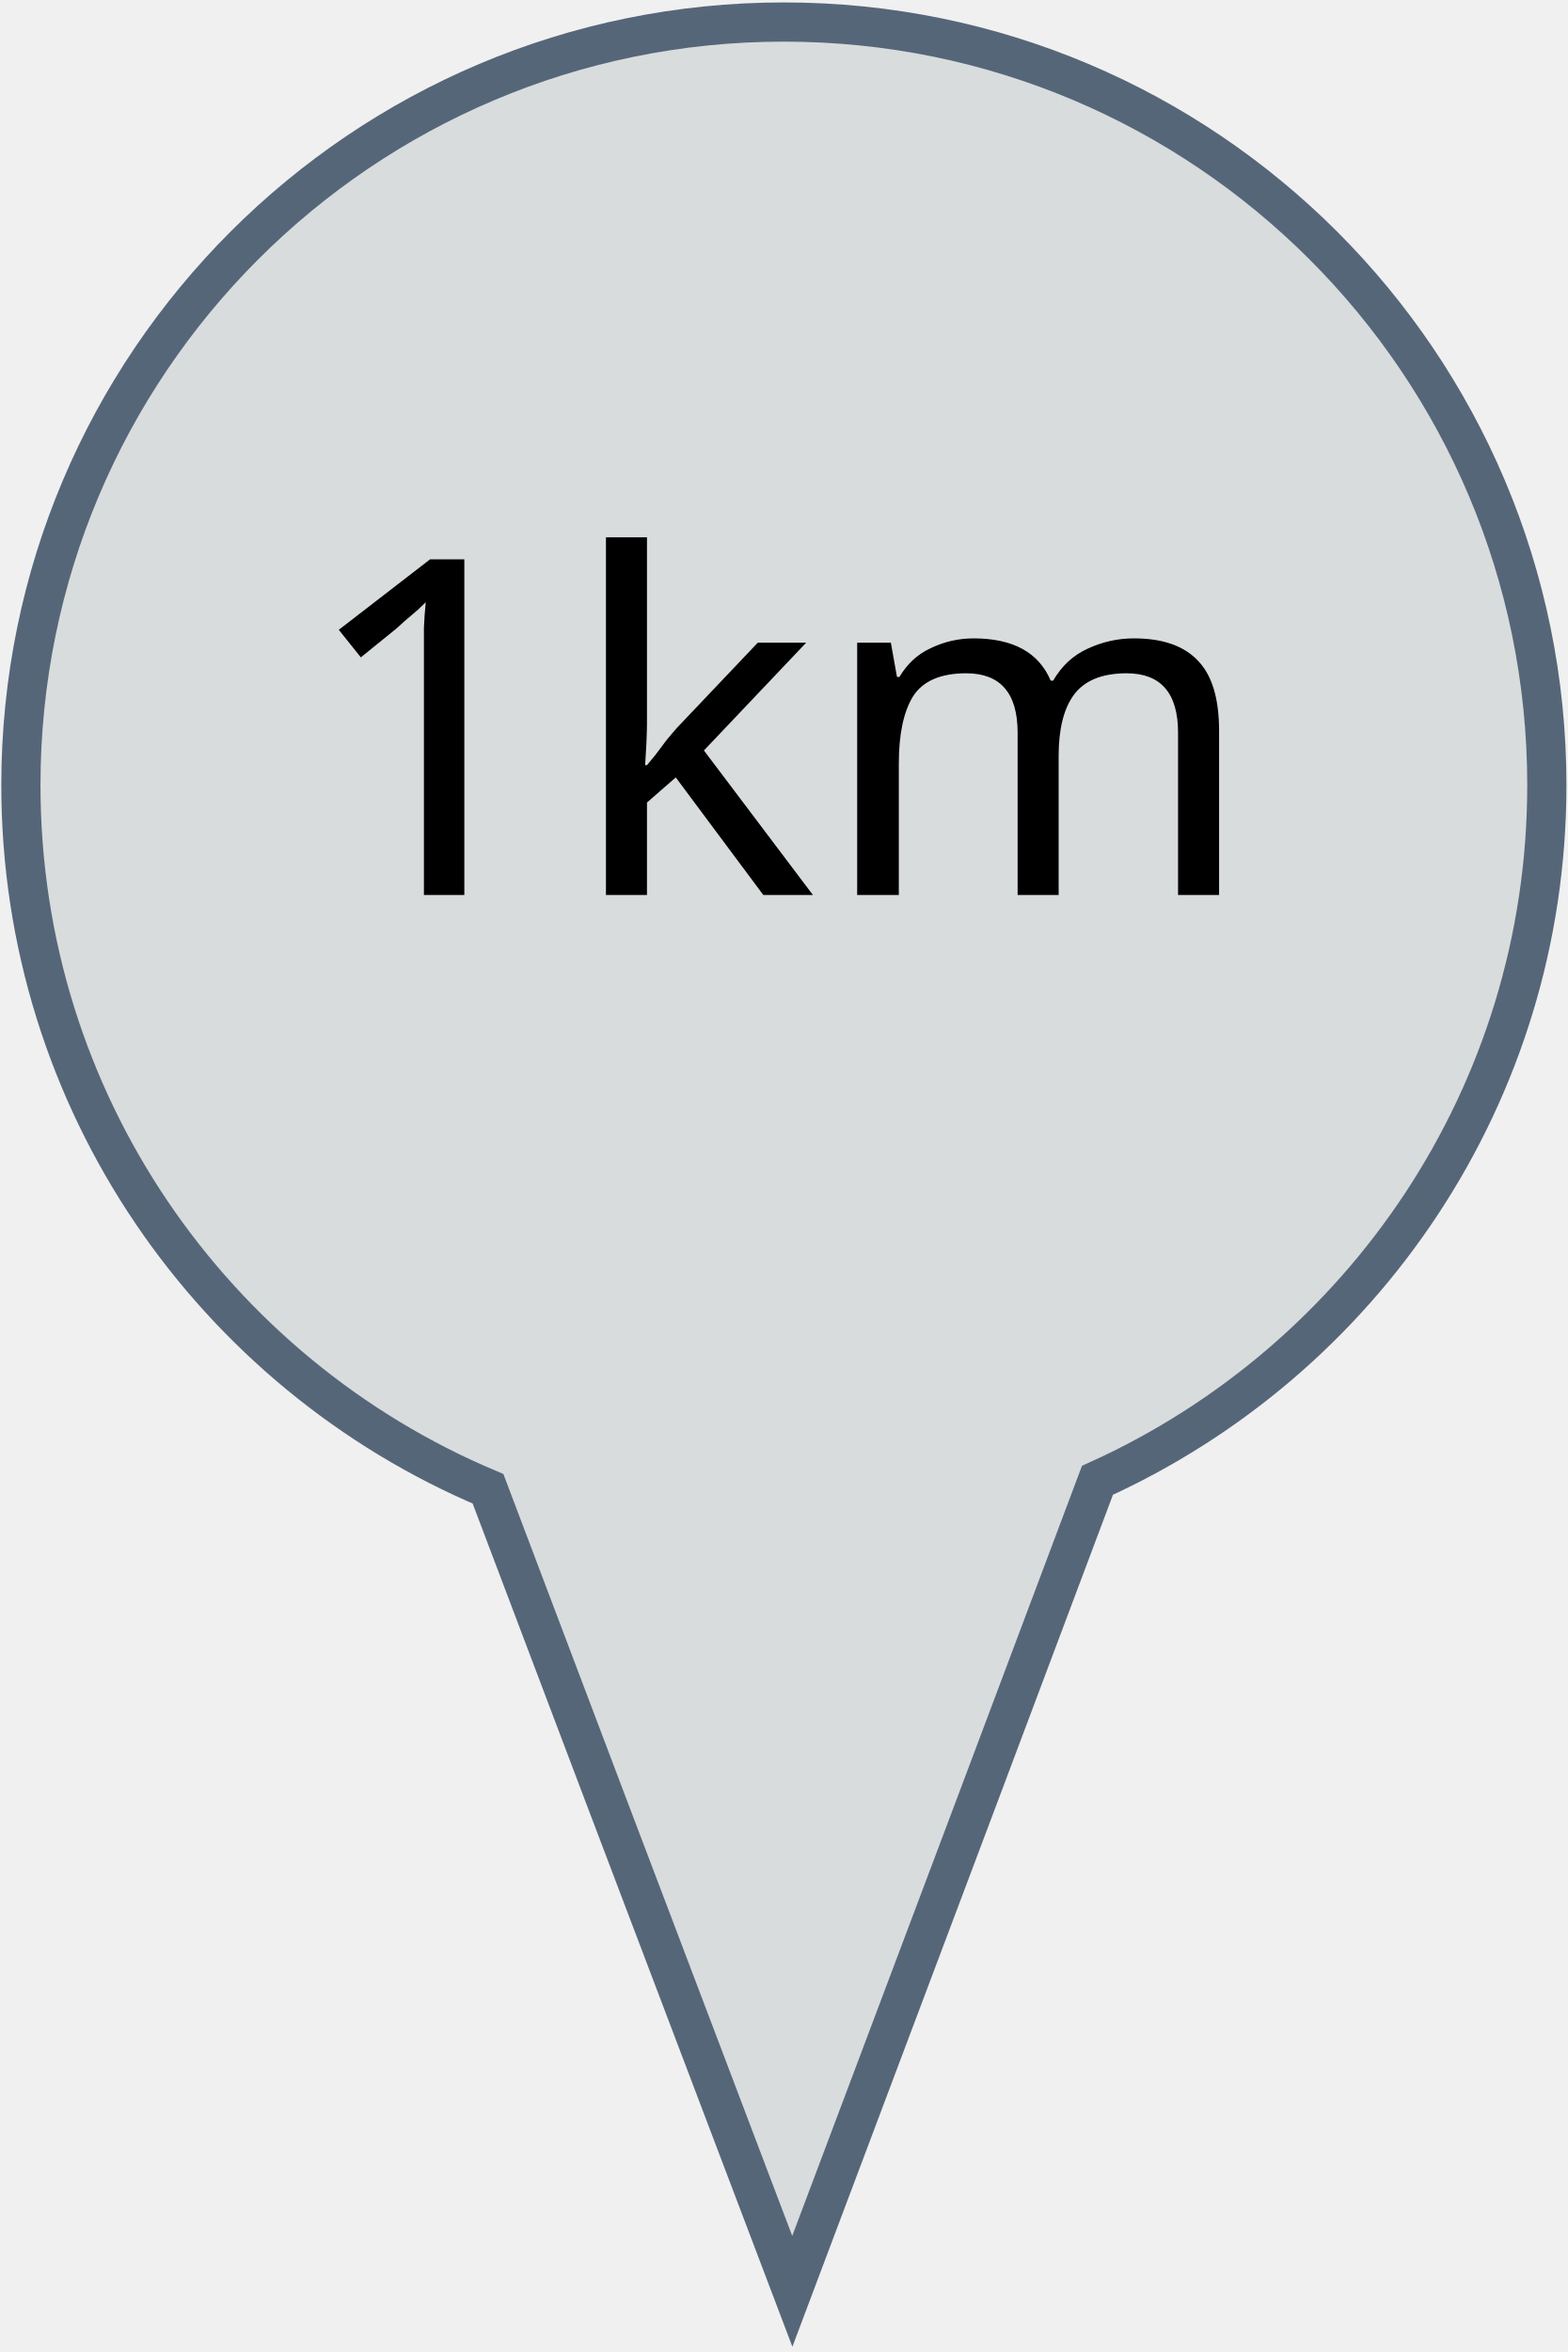
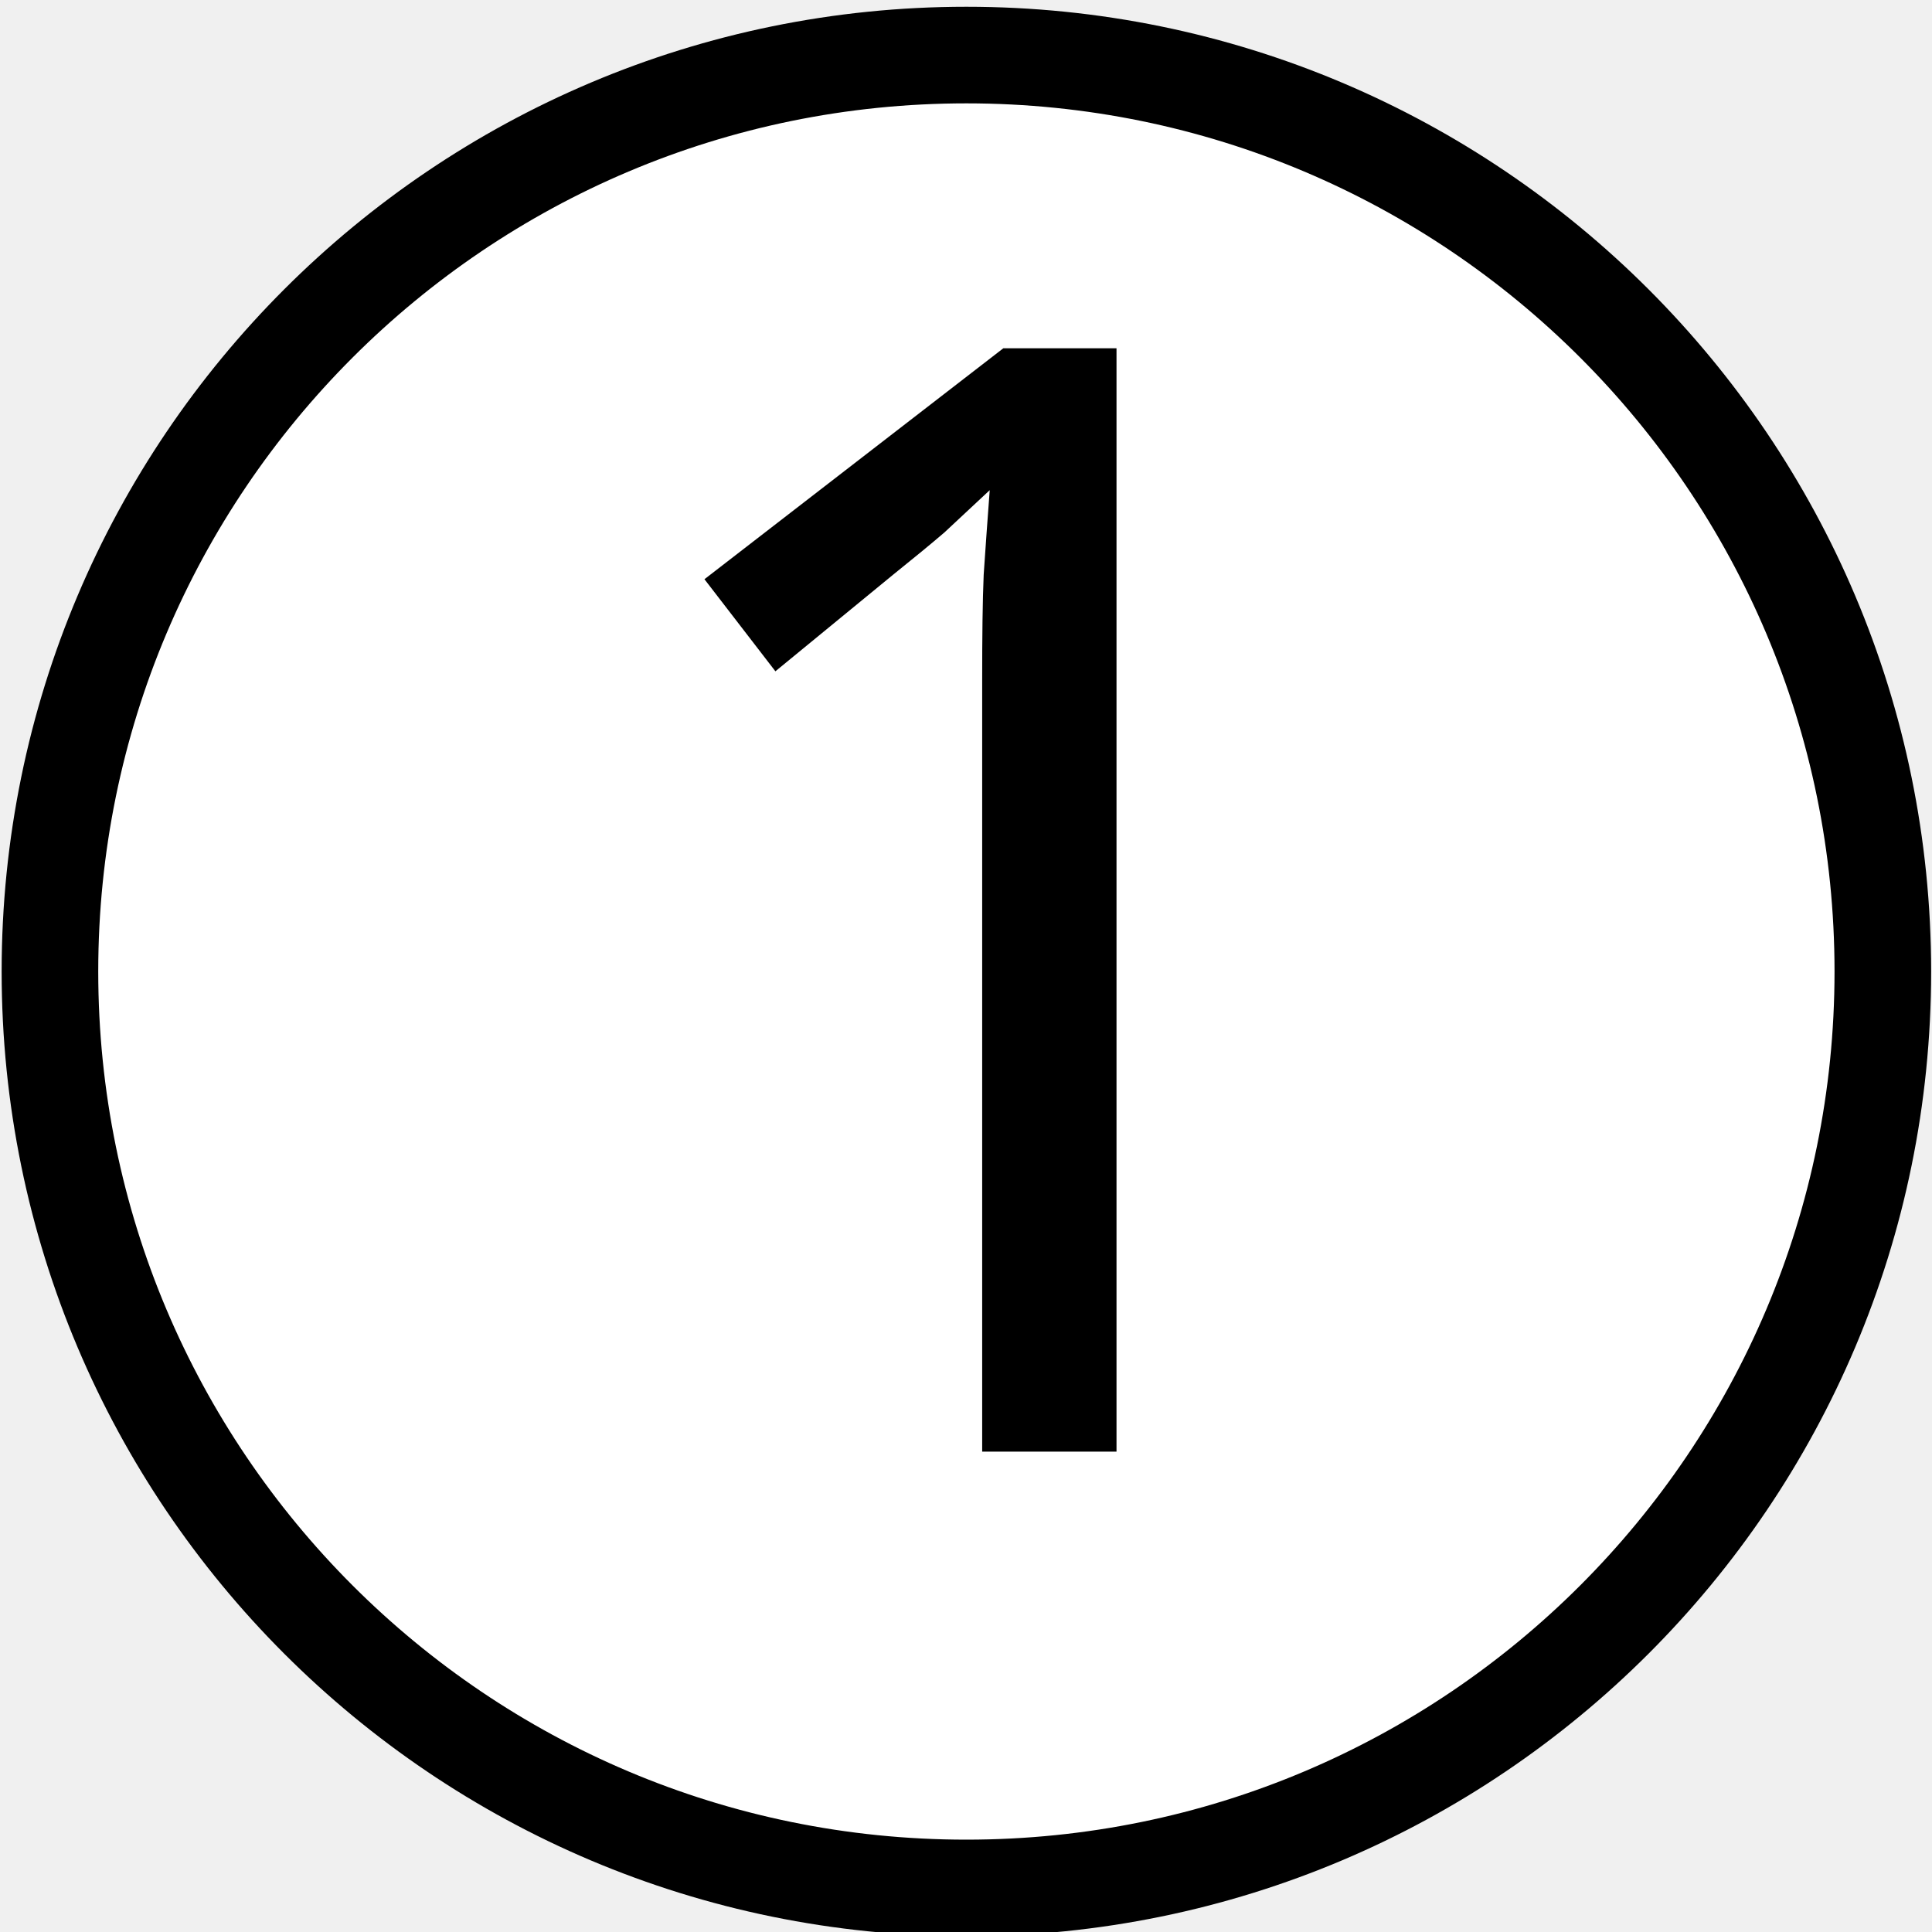
- <svg xmlns="http://www.w3.org/2000/svg" version="1.1" id="Calque_1" x="0px" y="0px" width="40px" height="60px" viewBox="0 0 40 60" enable-background="new 0 0 40 60" xml:space="preserve">
-   <path fill="#D8DCDD" stroke="#566679" stroke-miterlimit="10" d="M39.468,20.03C39.468,9.278,30.752,0.562,20,0.562  S0.533,9.278,0.533,20.03c0,8.075,4.917,15,11.919,17.949l2.969,7.842l4.795,12.631l4.761-12.642l3.025-8.047  C34.759,34.709,39.468,27.926,39.468,20.03z" />
-   <rect y="14" fill="none" width="40.125" height="10.5" />
-   <text transform="matrix(1 0 0 1 7.582 22.832)" font-family="'CenturyGothic-Bold'" font-size="12">1km</text>
+ <svg xmlns="http://www.w3.org/2000/svg" version="1.1" id="Calque_1" x="0px" y="0px" width="20px" height="20px" viewBox="0 0 20 20" enable-background="new 0 0 20 20" xml:space="preserve">
+   <circle fill="#FFFFFF" stroke="#000000" stroke-miterlimit="10" cx="10.004" cy="10.057" r="9.487" />
+   <rect y="3.667" fill="none" width="19.949" height="14.208" />
+   <text transform="matrix(1 0 0 1 5.8706 15.0273)" font-family="'MyriadPro-Regular'" font-size="16" letter-spacing="-1">1</text>
</svg>
